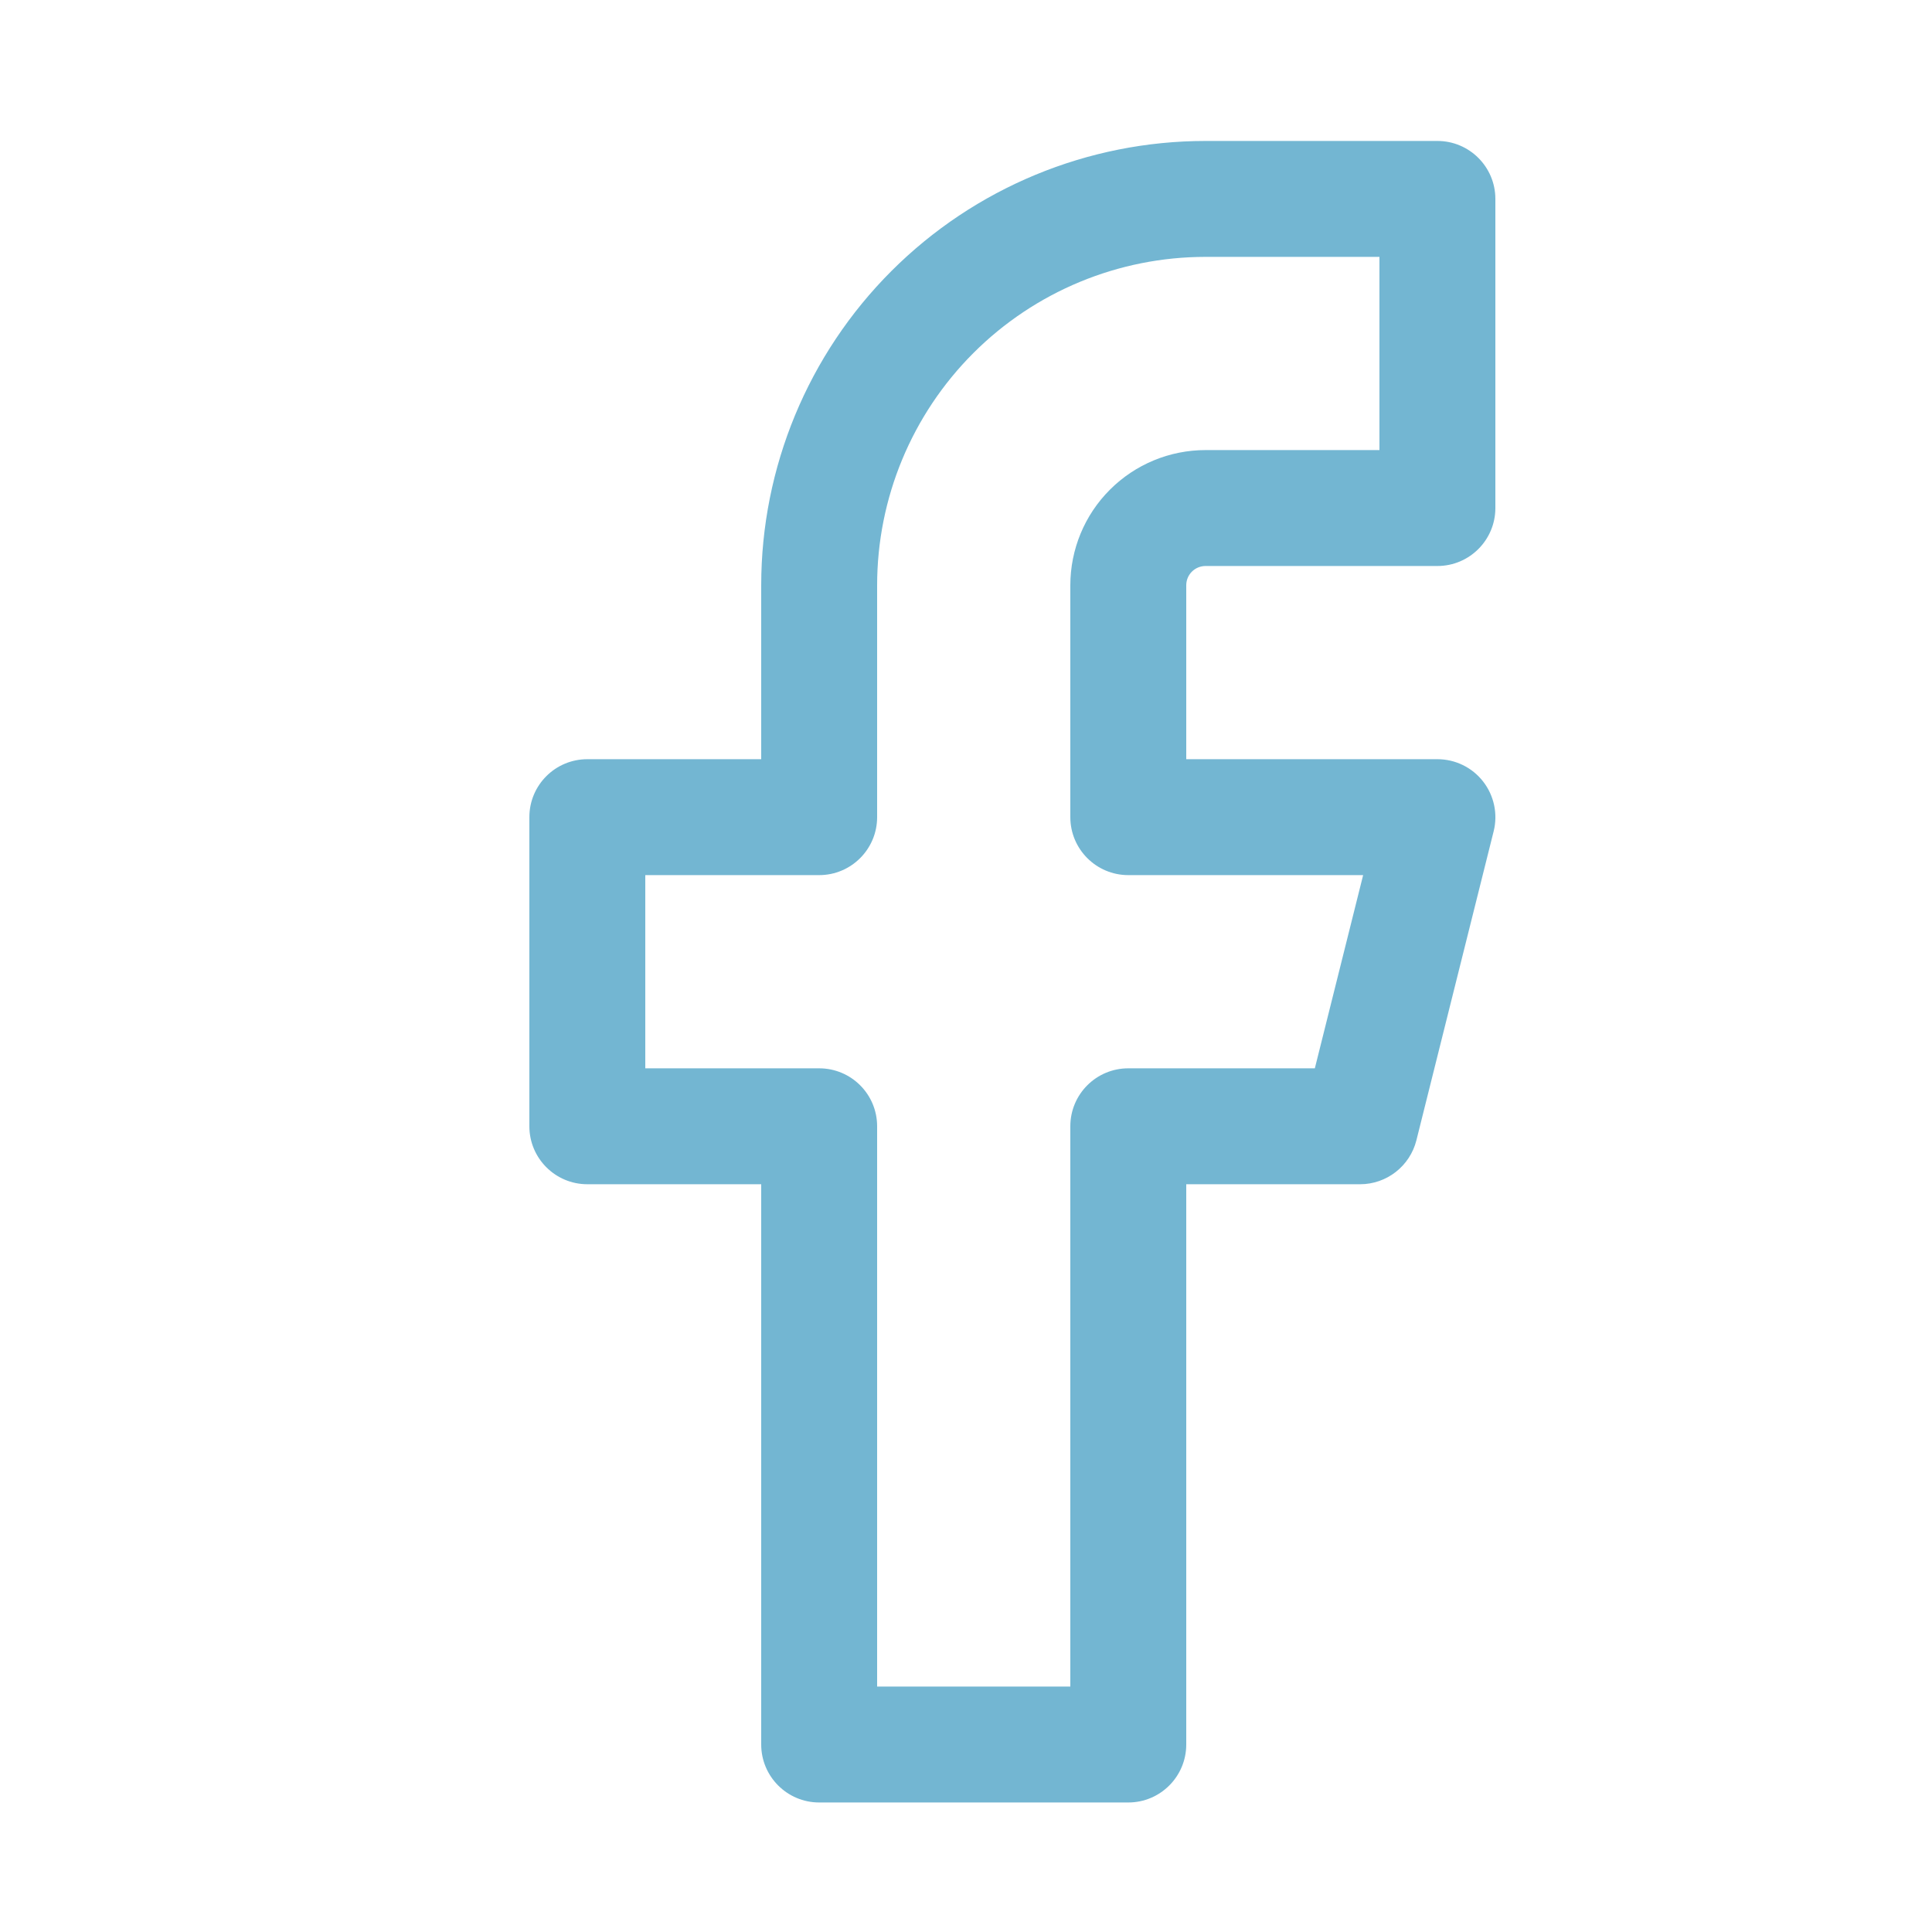
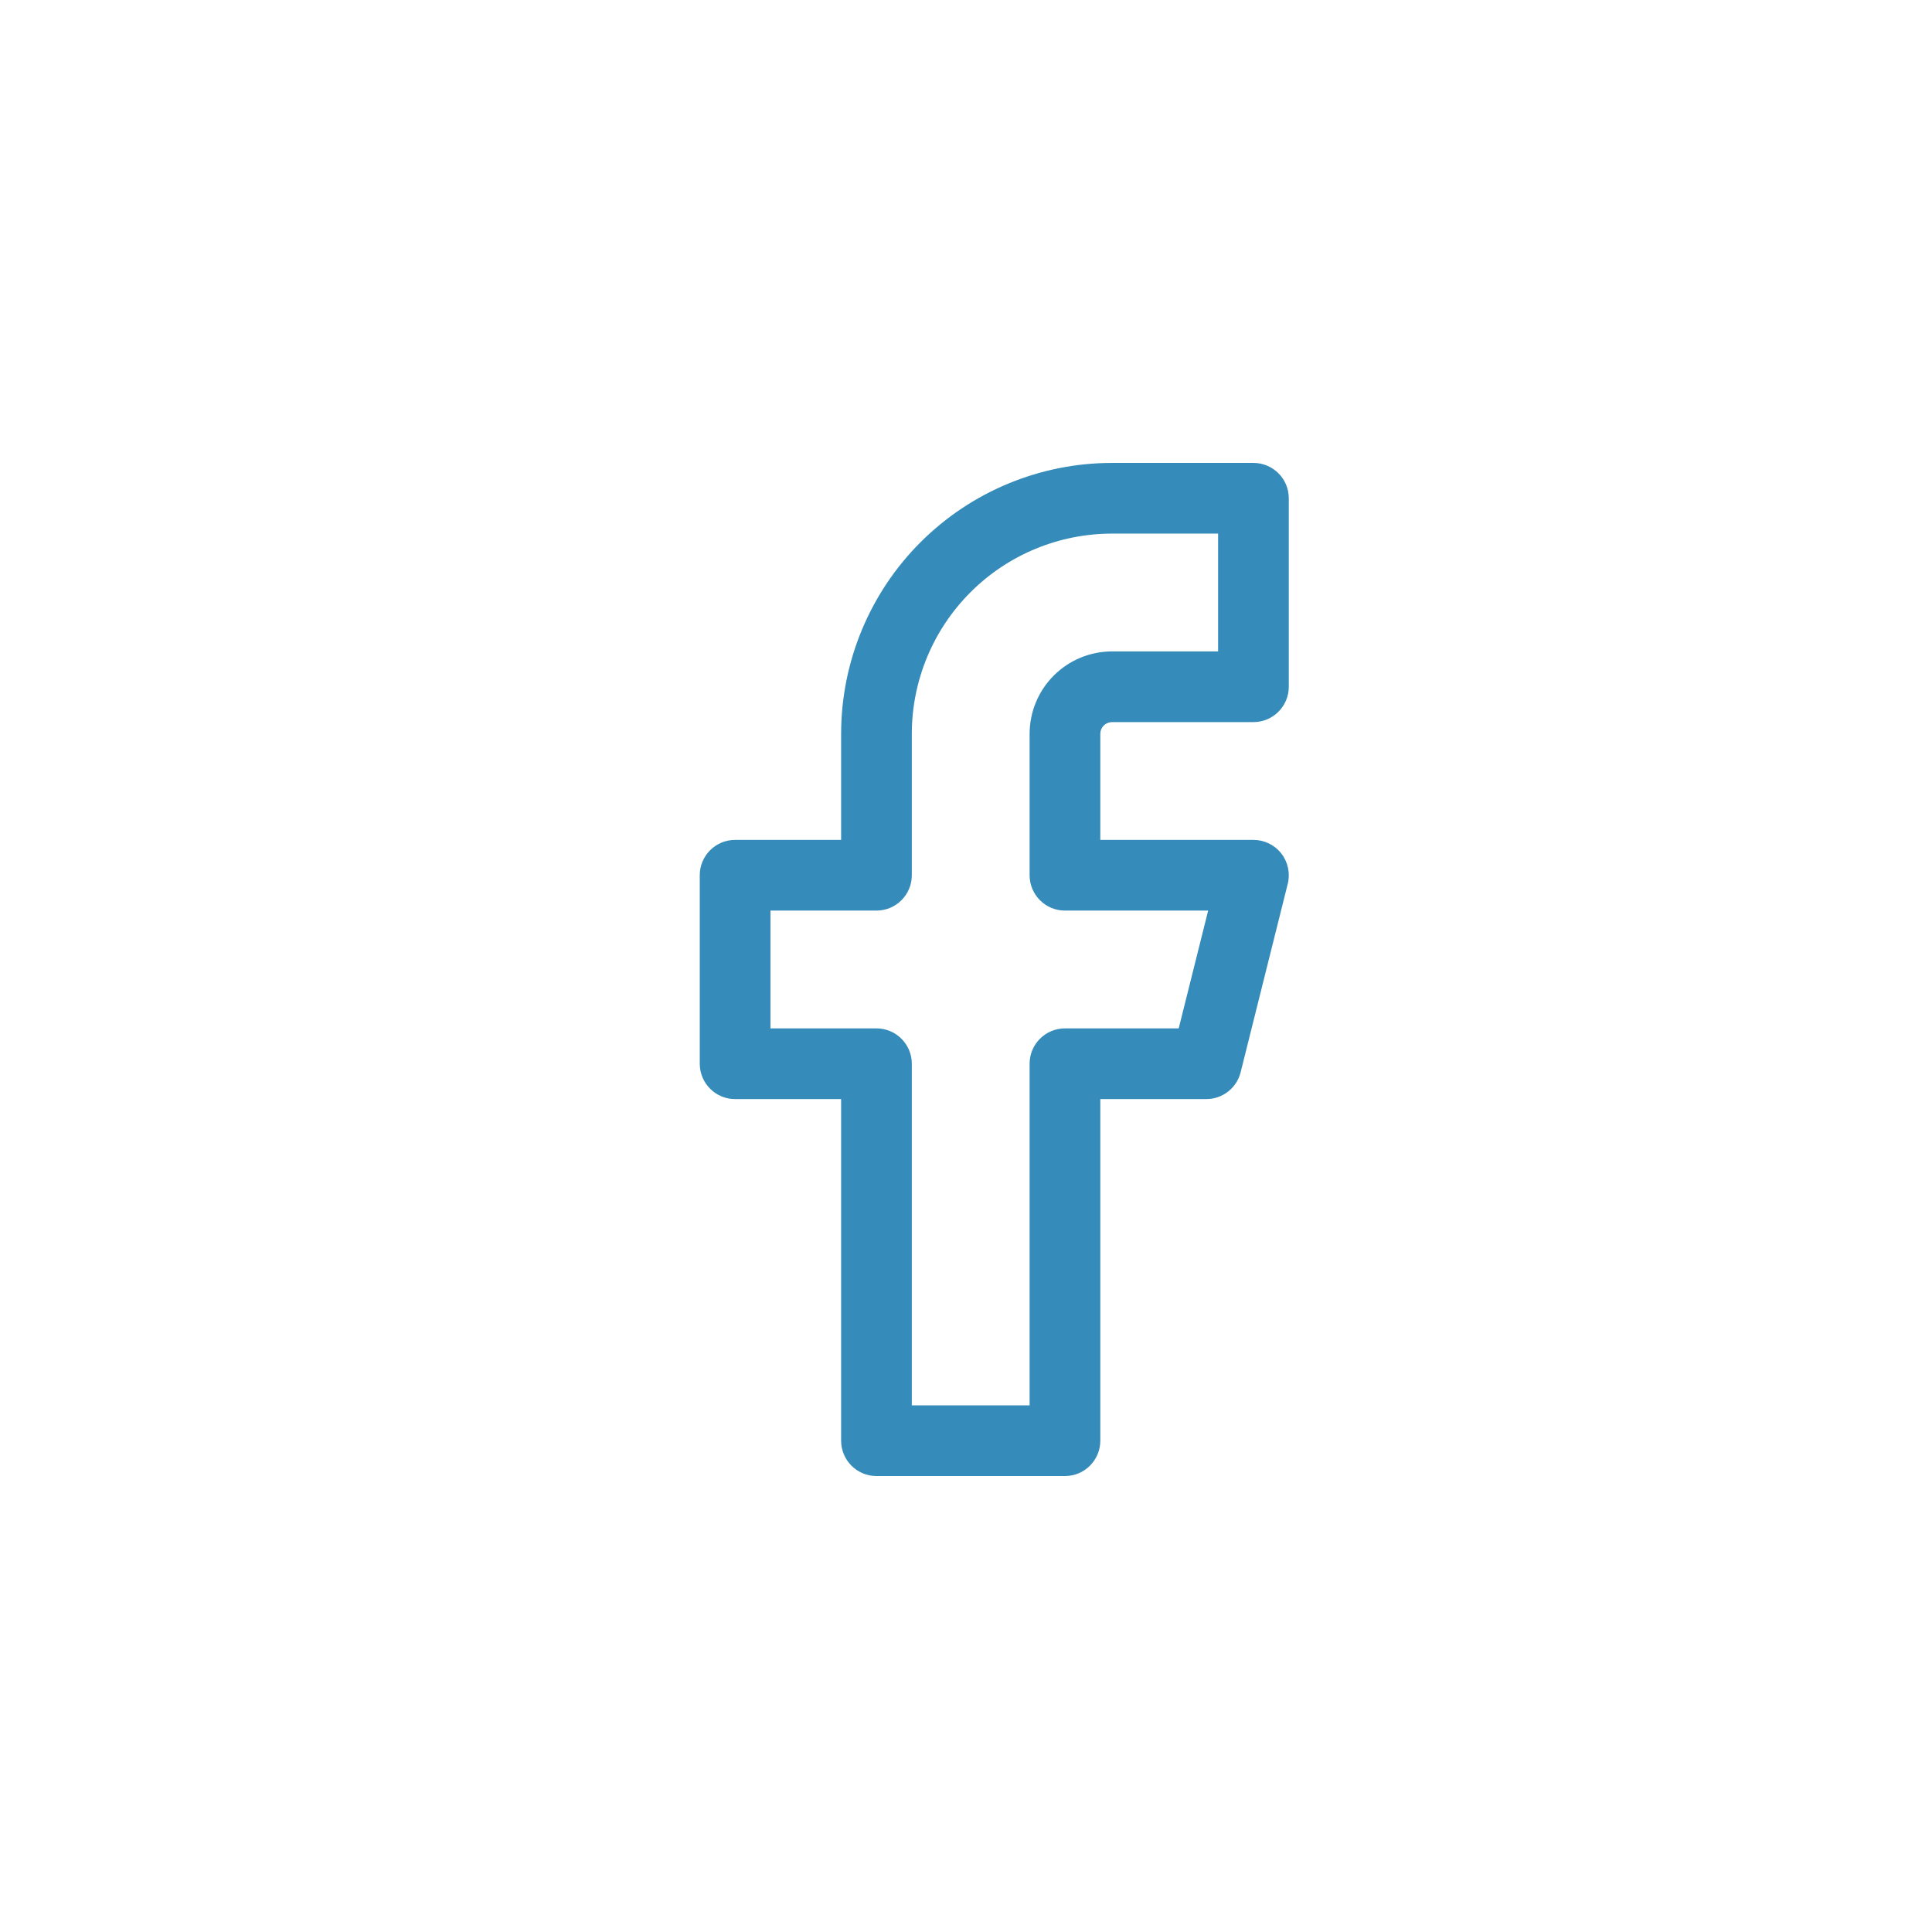
- <svg xmlns="http://www.w3.org/2000/svg" width="25" height="25" viewBox="0 0 25 25" fill="none">
-   <path fill-rule="evenodd" clip-rule="evenodd" d="M11.534 3.508C12.612 2.43 14.075 1.824 15.6 1.824H18.6C19.014 1.824 19.35 2.16 19.35 2.574V6.574C19.35 6.988 19.014 7.324 18.6 7.324H15.6C15.534 7.324 15.47 7.35 15.423 7.397C15.376 7.444 15.35 7.507 15.35 7.574V9.824H18.6C18.831 9.824 19.049 9.93 19.191 10.112C19.333 10.294 19.384 10.532 19.328 10.756L18.328 14.756C18.244 15.089 17.944 15.324 17.6 15.324H15.35V22.574C15.35 22.988 15.014 23.324 14.6 23.324H10.6C10.186 23.324 9.85 22.988 9.85 22.574V15.324H7.6C7.186 15.324 6.85 14.988 6.85 14.574V10.574C6.85 10.159 7.186 9.824 7.6 9.824H9.85V7.574C9.85 6.049 10.456 4.586 11.534 3.508ZM15.6 3.324C14.473 3.324 13.392 3.772 12.595 4.569C11.798 5.366 11.35 6.447 11.35 7.574V10.574C11.35 10.988 11.014 11.324 10.6 11.324H8.35V13.824H10.6C11.014 13.824 11.35 14.159 11.35 14.574V21.824H13.85V14.574C13.85 14.159 14.186 13.824 14.6 13.824H17.014L17.639 11.324H14.6C14.186 11.324 13.85 10.988 13.85 10.574V7.574C13.85 7.11 14.034 6.664 14.363 6.336C14.691 6.008 15.136 5.824 15.6 5.824H17.85V3.324H15.6Z" fill="#73B6D2" />
+ <svg xmlns="http://www.w3.org/2000/svg" width="41" height="41" viewBox="0 0 41 41" fill="none">
+   <path fill-rule="evenodd" clip-rule="evenodd" d="M19.534 11.508C20.612 10.43 22.075 9.824 23.6 9.824H26.6C27.014 9.824 27.35 10.159 27.35 10.574V14.574C27.35 14.988 27.014 15.324 26.6 15.324H23.6C23.534 15.324 23.47 15.35 23.423 15.397C23.376 15.444 23.35 15.507 23.35 15.574V17.824H26.6C26.831 17.824 27.049 17.93 27.191 18.112C27.333 18.294 27.384 18.532 27.328 18.756L26.328 22.756C26.244 23.09 25.944 23.324 25.6 23.324H23.35V30.574C23.35 30.988 23.014 31.324 22.6 31.324H18.6C18.186 31.324 17.85 30.988 17.85 30.574V23.324H15.6C15.186 23.324 14.85 22.988 14.85 22.574V18.574C14.85 18.16 15.186 17.824 15.6 17.824H17.85V15.574C17.85 14.049 18.456 12.586 19.534 11.508ZM23.6 11.324C22.473 11.324 21.392 11.771 20.595 12.569C19.798 13.366 19.35 14.447 19.35 15.574V18.574C19.35 18.988 19.014 19.324 18.6 19.324H16.35V21.824H18.6C19.014 21.824 19.35 22.16 19.35 22.574V29.824H21.85V22.574C21.85 22.16 22.186 21.824 22.6 21.824H25.014L25.639 19.324H22.6C22.186 19.324 21.85 18.988 21.85 18.574V15.574C21.85 15.11 22.034 14.665 22.363 14.336C22.691 14.008 23.136 13.824 23.6 13.824H25.85V11.324H23.6Z" fill="#358BB9" />
</svg>
